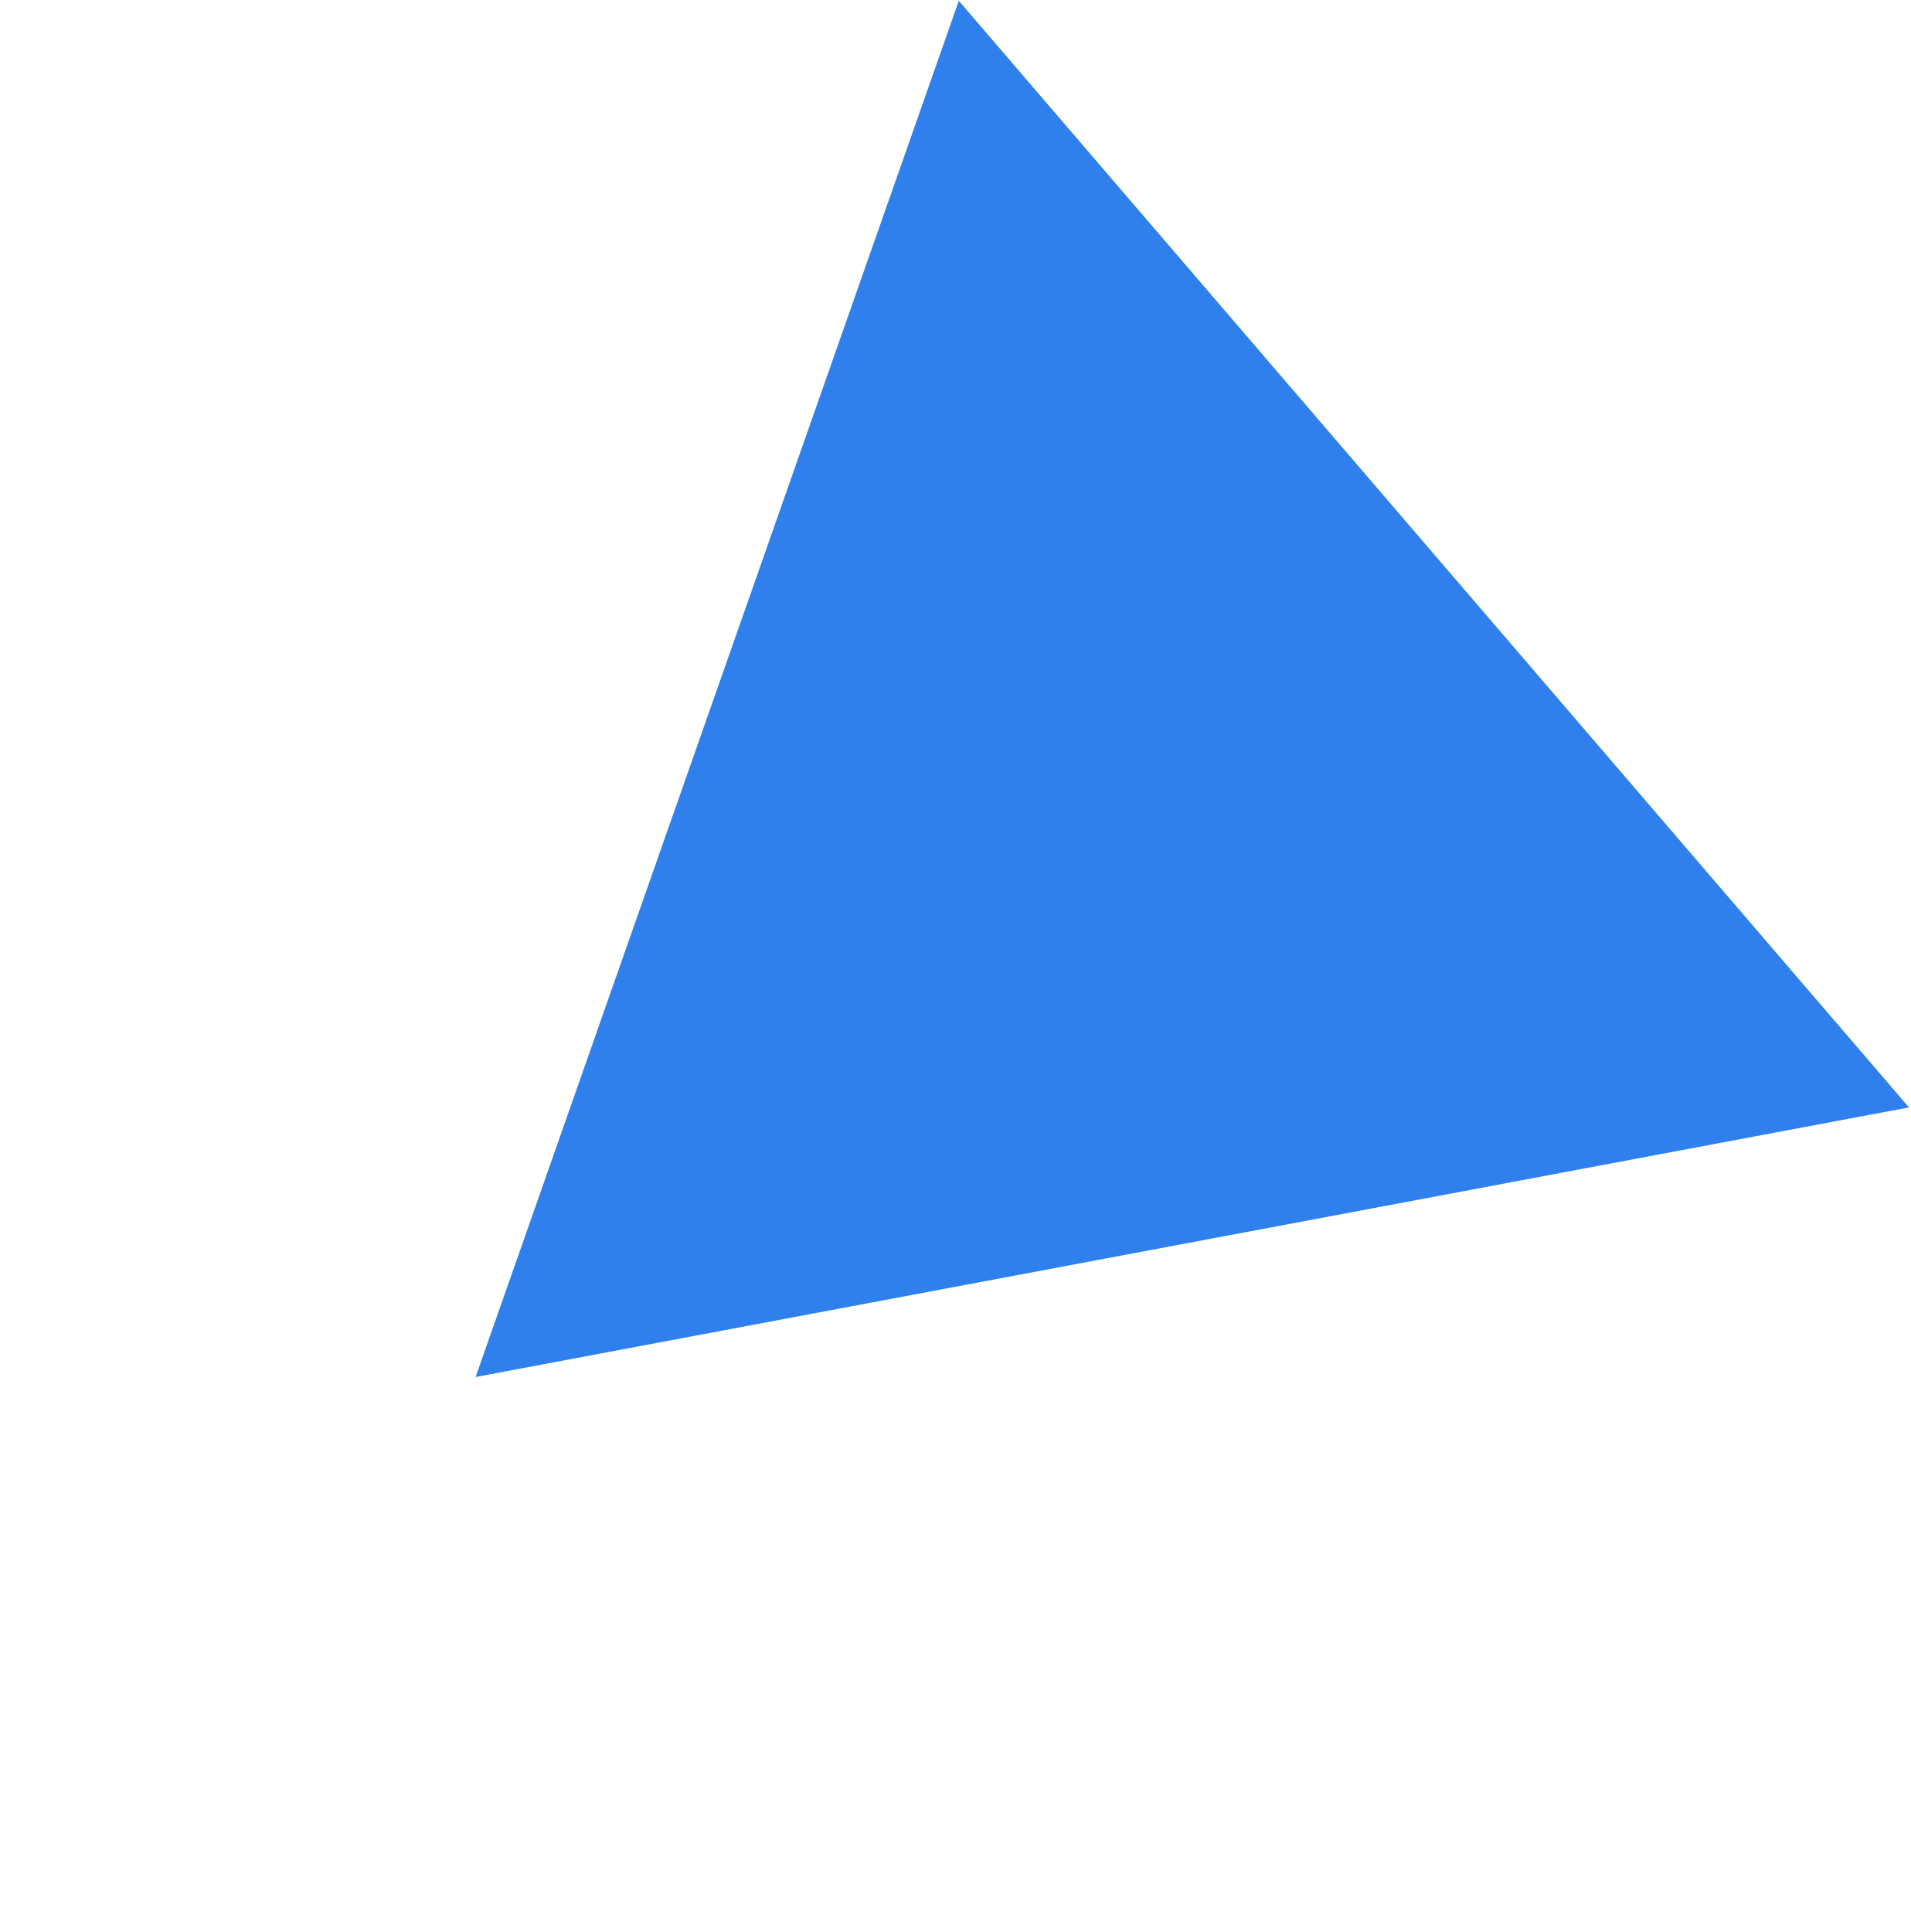
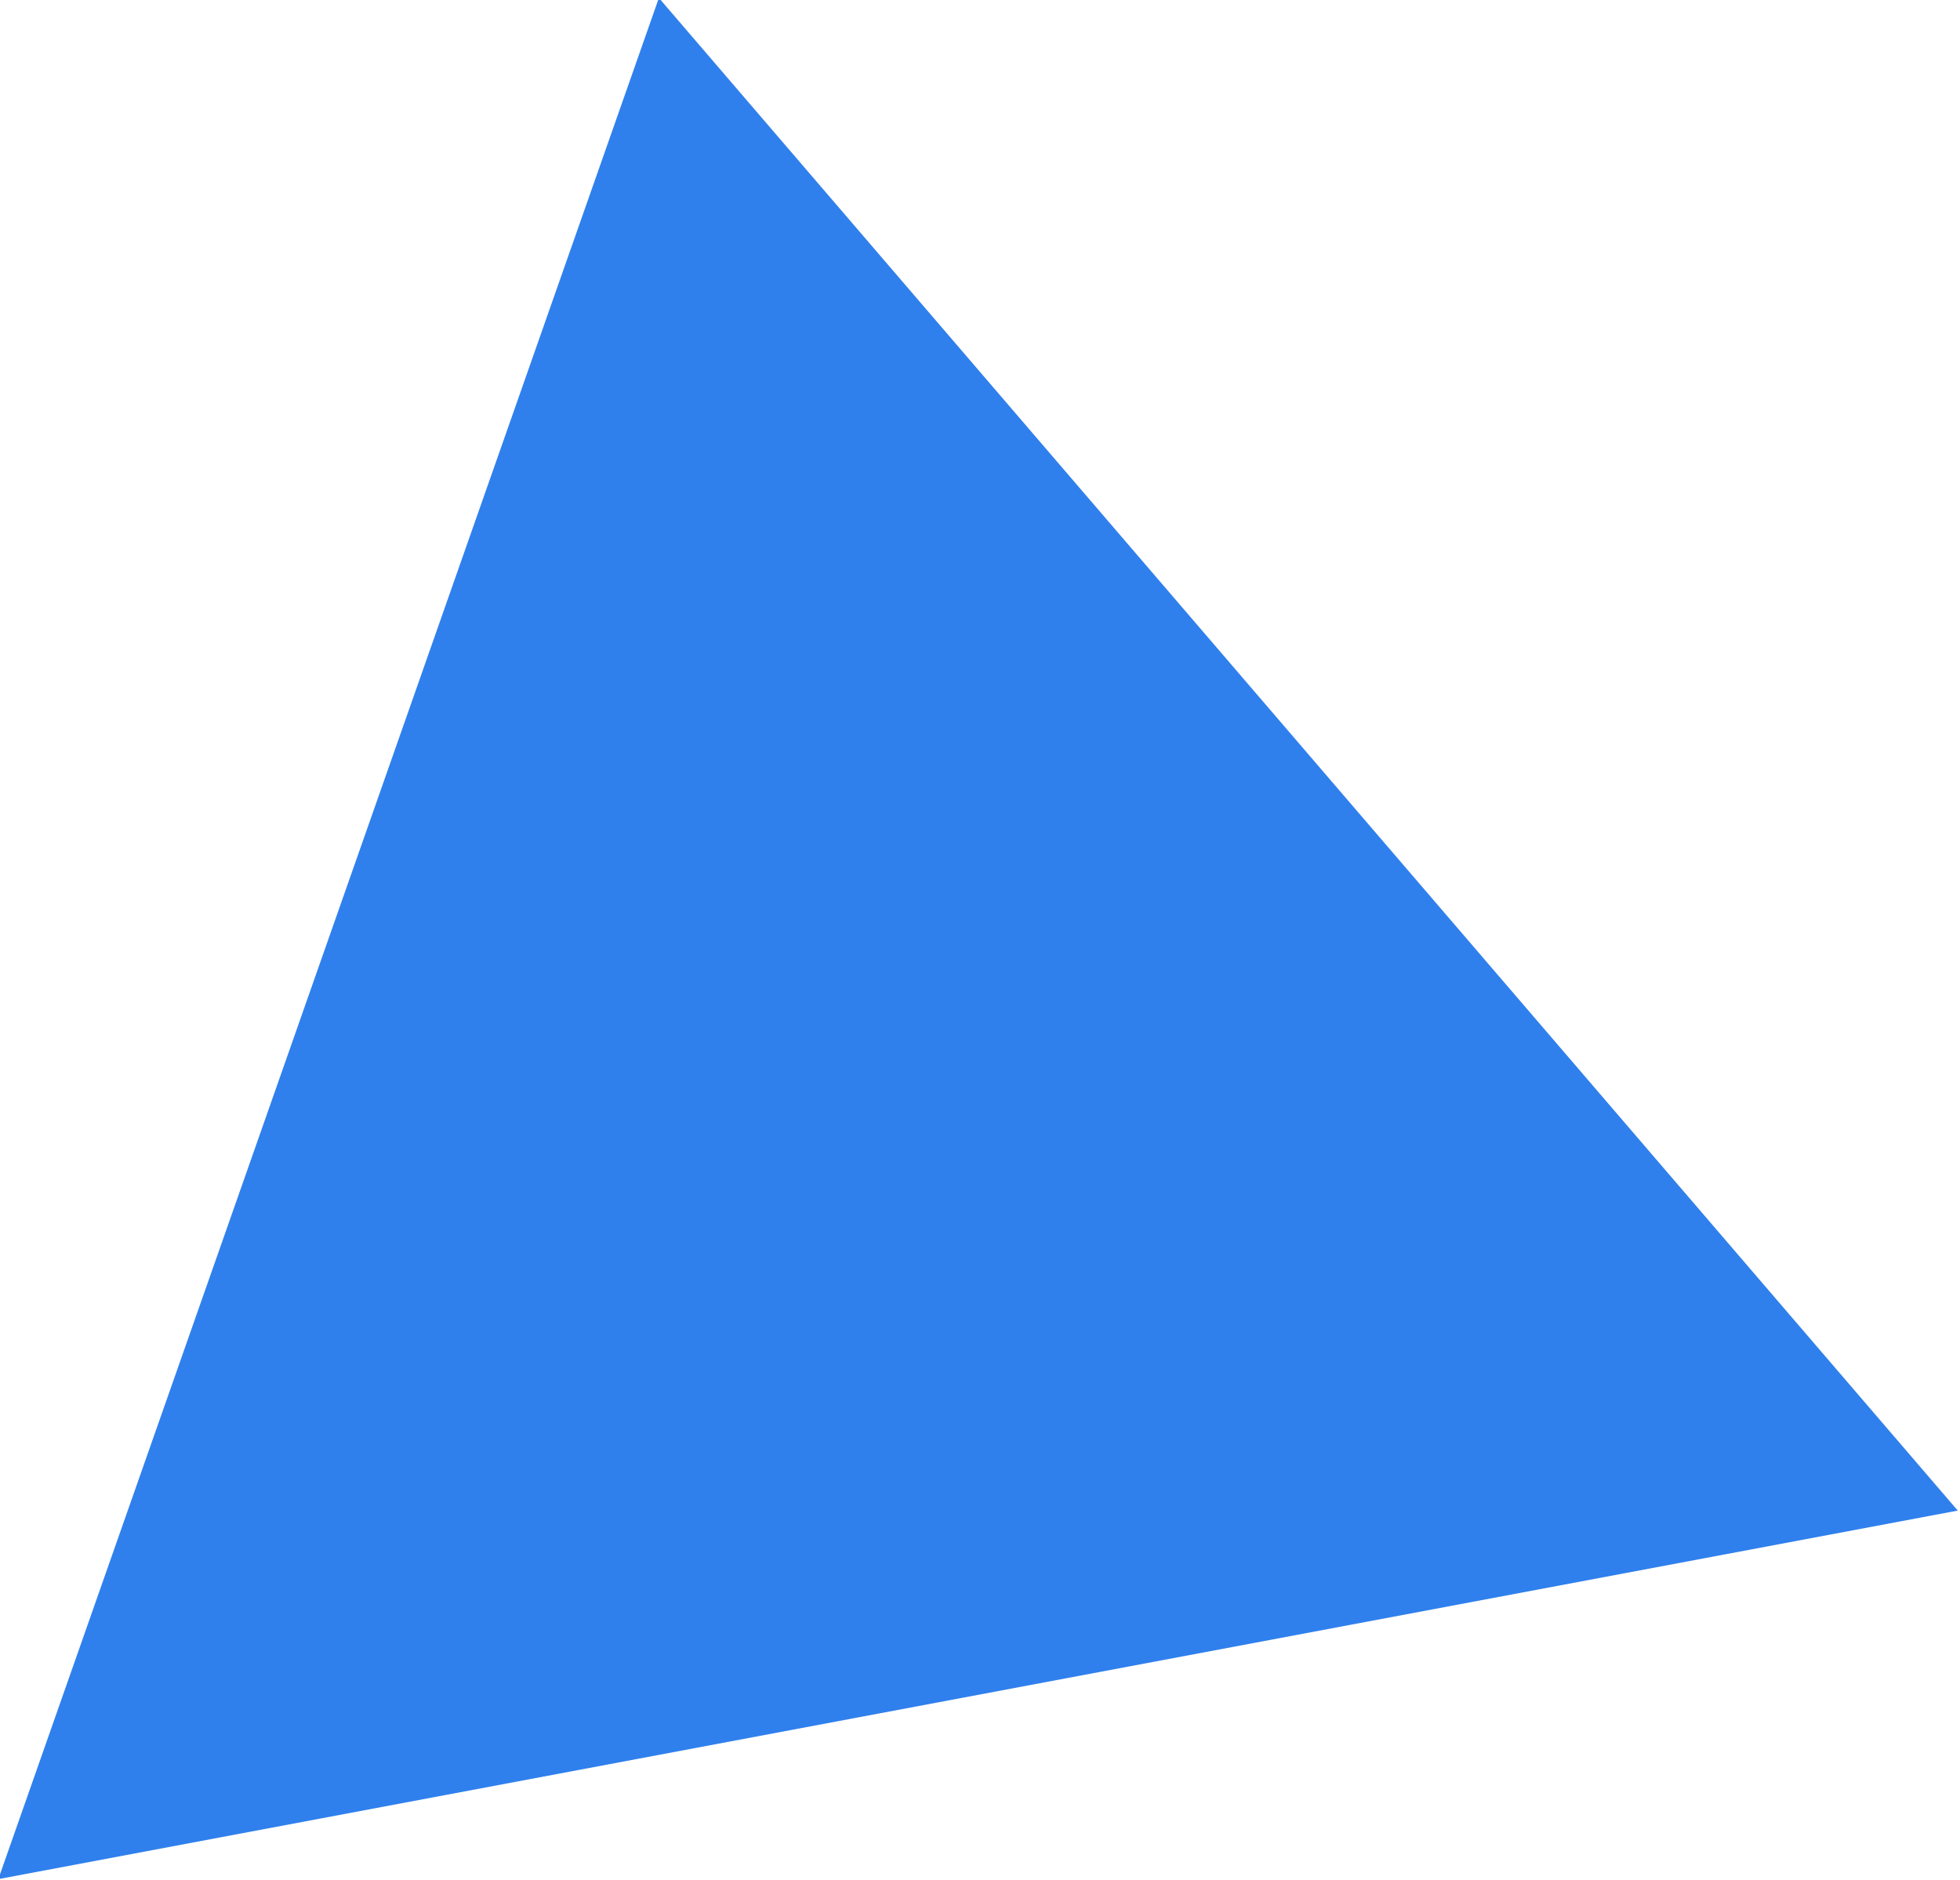
- <svg xmlns="http://www.w3.org/2000/svg" width="995" height="1006" viewBox="0 0 995 1006" fill="none">
-   <path d="M247.666 717.014L499.294 0.404L994.083 576.626L247.666 717.014Z" fill="#2F80ED" />
+ <svg xmlns="http://www.w3.org/2000/svg" version="1.1" id="Слой_1" x="0px" y="0px" viewBox="0 0 877 841" style="enable-background:new 0 0 877 841;" xml:space="preserve">
+   <style type="text/css">
+ 	.st0{fill:#2F80ED;}
+ </style>
+   <path class="st0" d="M-0.75,840.82L294.82-0.92L876,675.92L-0.75,840.82z" />
</svg>
